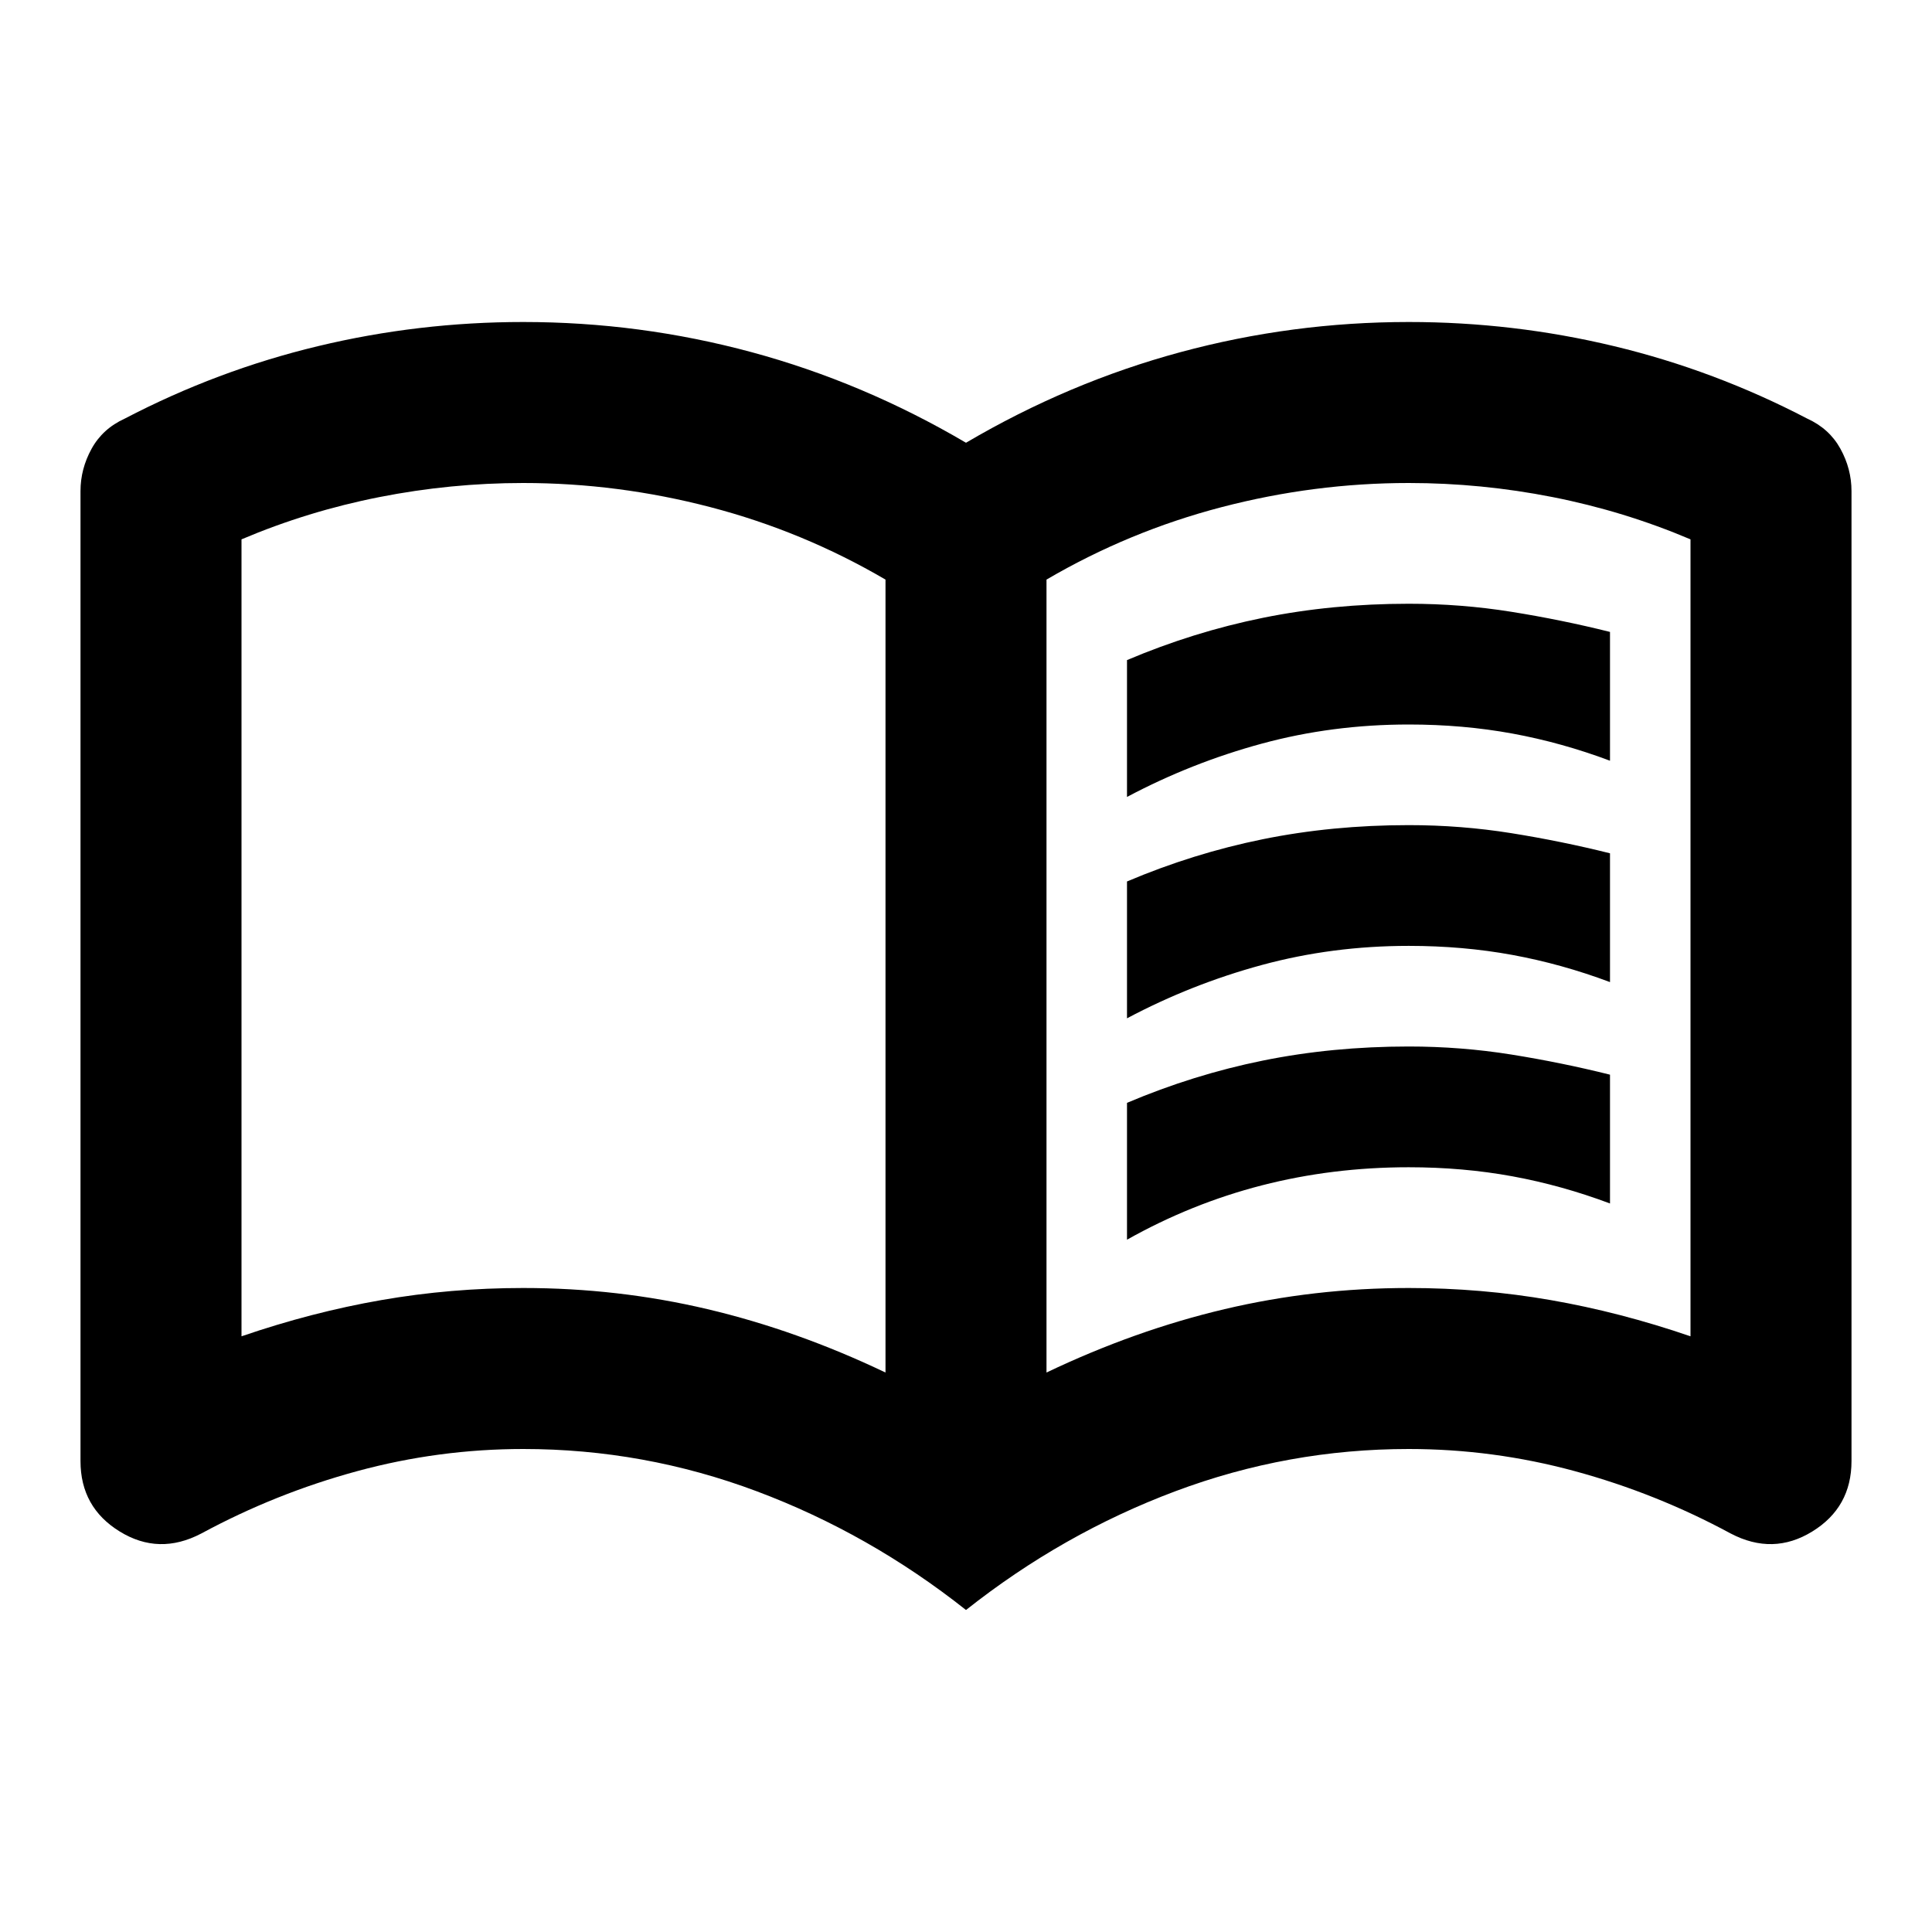
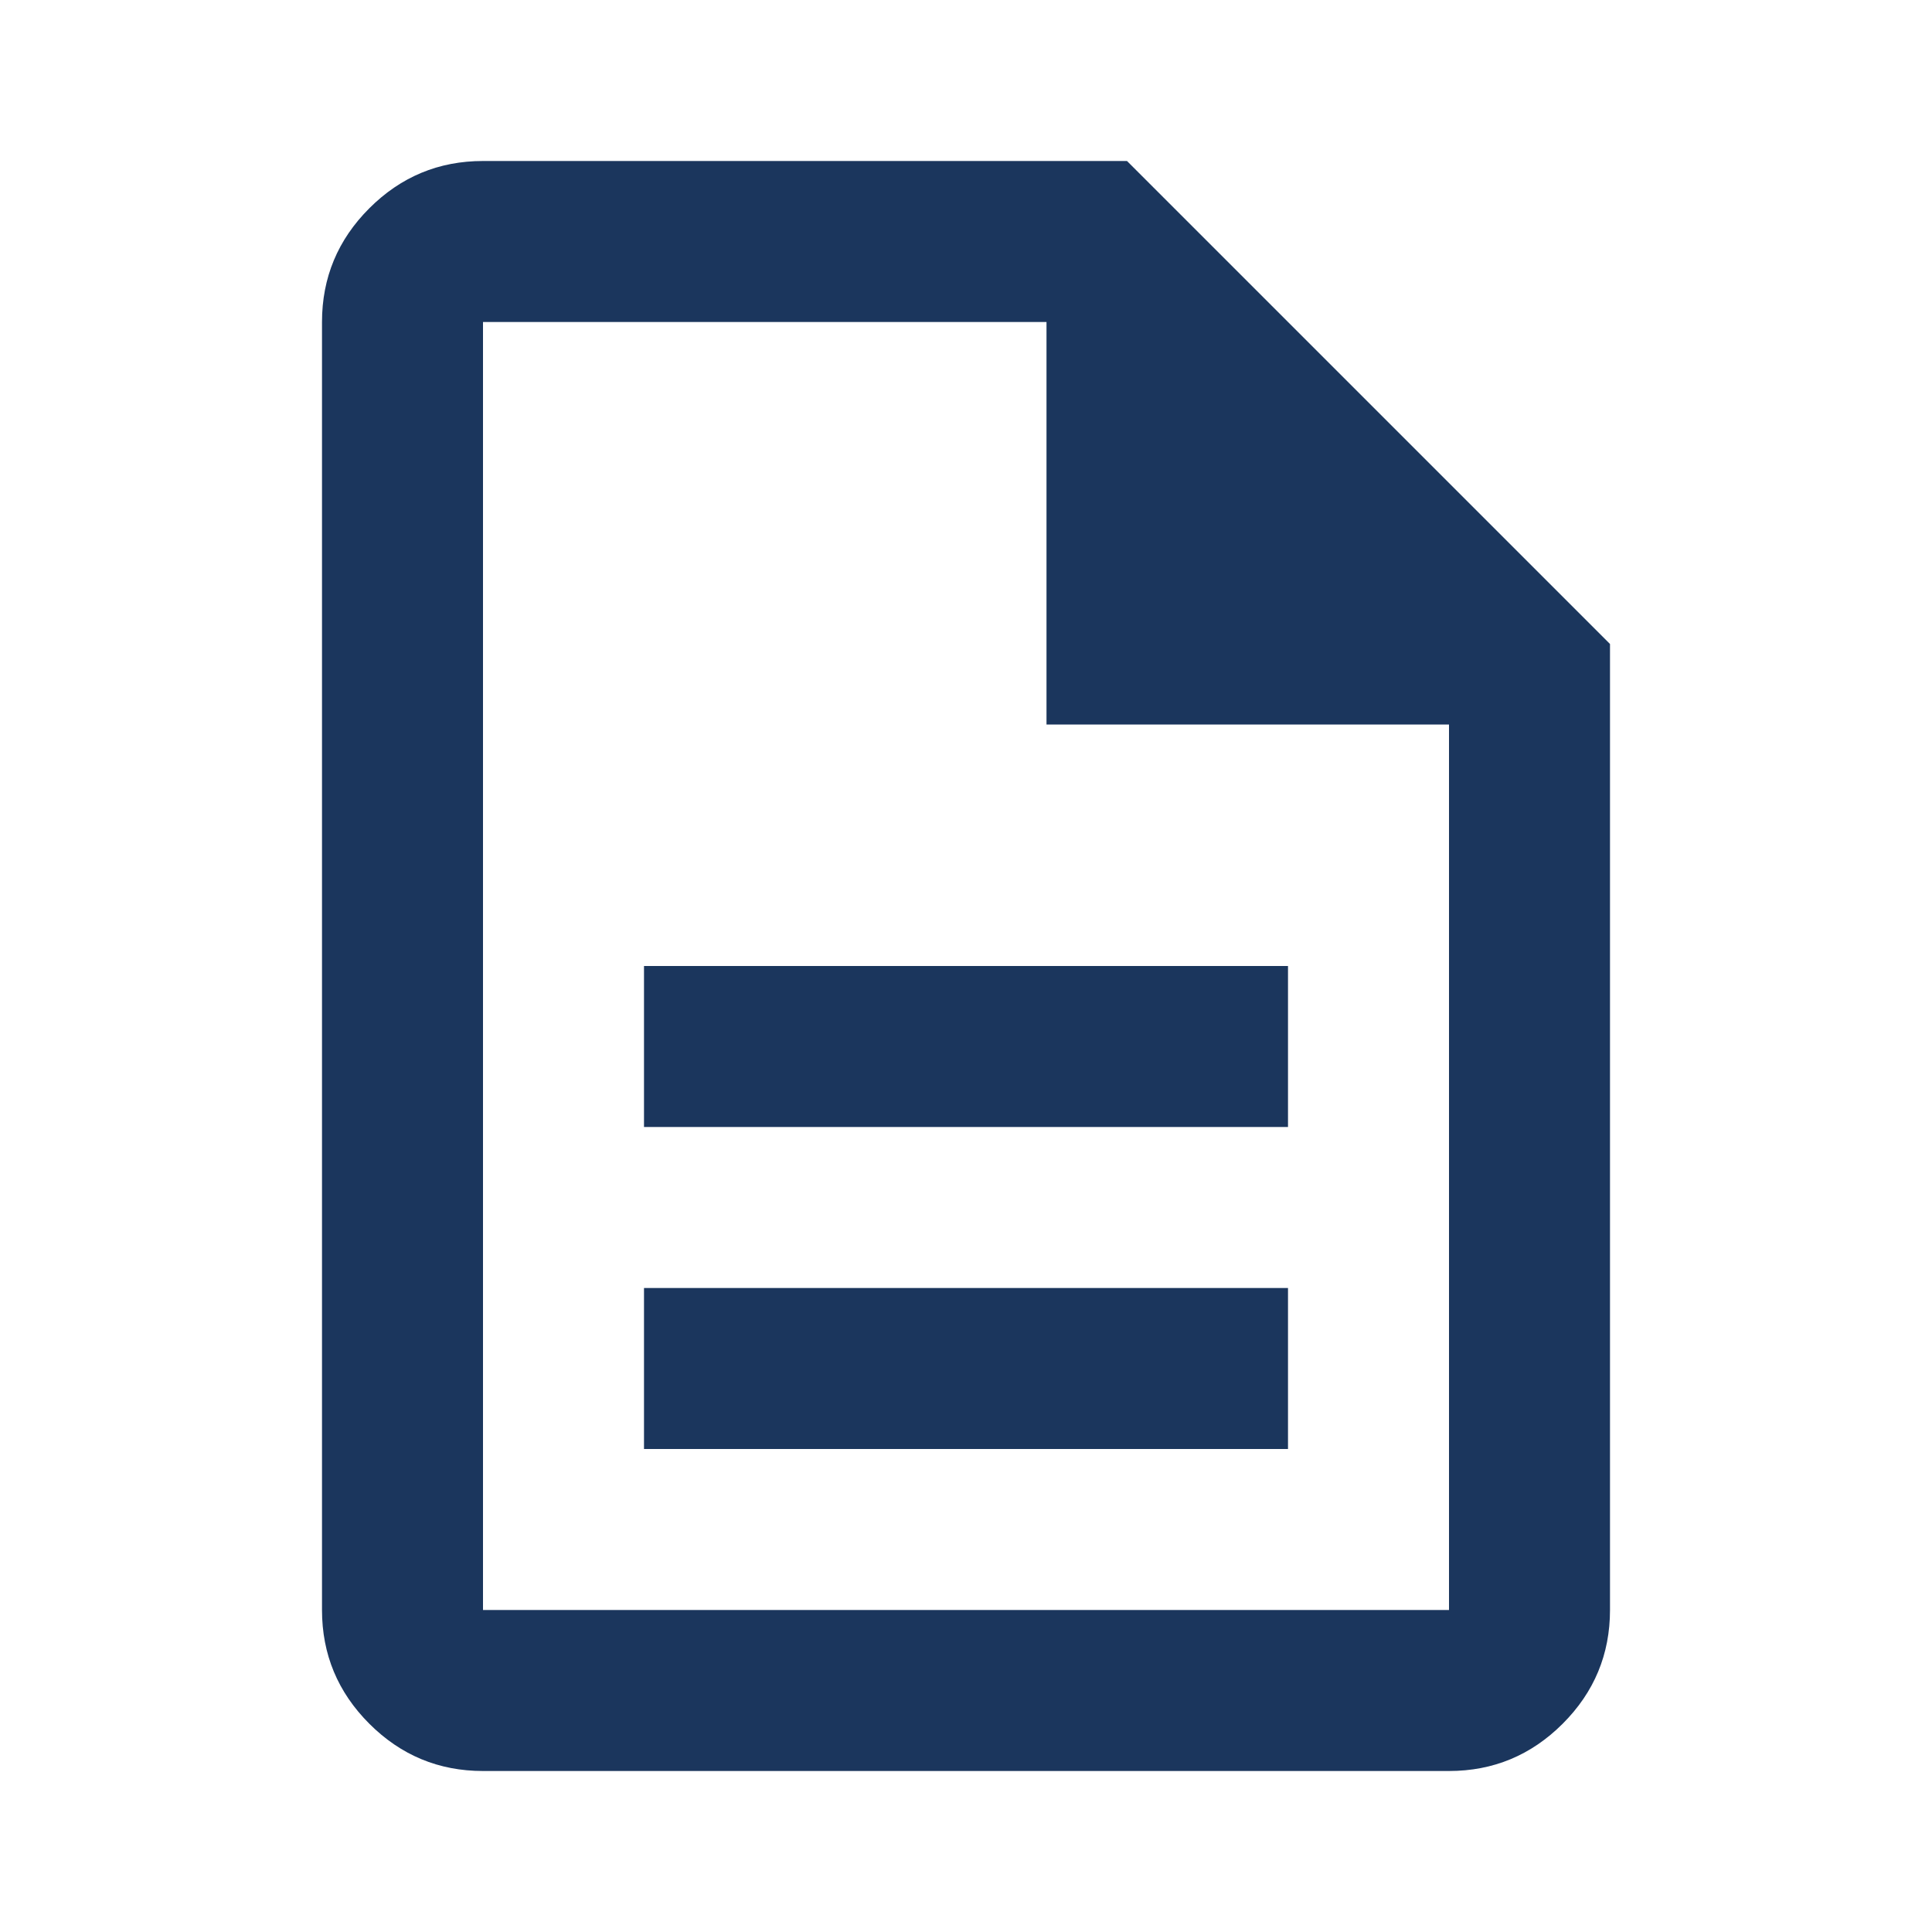
- <svg xmlns="http://www.w3.org/2000/svg" height="24px" viewBox="0 -960 960 960" width="24px" fill="#000000">
-   <path d="M560-564v-68q33-14 67.5-21t72.5-7q26 0 51 4t49 10v64q-24-9-48.5-13.5T700-600q-38 0-73 9.5T560-564Zm0 220v-68q33-14 67.5-21t72.5-7q26 0 51 4t49 10v64q-24-9-48.5-13.5T700-380q-38 0-73 9t-67 27Zm0-110v-68q33-14 67.5-21t72.5-7q26 0 51 4t49 10v64q-24-9-48.5-13.5T700-490q-38 0-73 9.5T560-454ZM260-320q47 0 91.5 10.5T440-278v-394q-41-24-87-36t-93-12q-36 0-71.5 7T120-692v396q35-12 69.5-18t70.5-6Zm260 42q44-21 88.5-31.5T700-320q36 0 70.5 6t69.5 18v-396q-33-14-68.5-21t-71.5-7q-47 0-93 12t-87 36v394Zm-40 118q-48-38-104-59t-116-21q-42 0-82.5 11T100-198q-21 11-40.5-1T40-234v-482q0-11 5.5-21T62-752q46-24 96-36t102-12q58 0 113.5 15T480-740q51-30 106.5-45T700-800q52 0 102 12t96 36q11 5 16.5 15t5.5 21v482q0 23-19.5 35t-40.5 1q-37-20-77.5-31T700-240q-60 0-116 21t-104 59ZM280-494Z" />
+ <svg xmlns="http://www.w3.org/2000/svg" height="24px" viewBox="0 -960 960 960" width="24px" fill="#1B365D">
+   <path d="M320-240h320v-80H320v80Zm0-160h320v-80H320v80ZM240-80q-33 0-56.5-23.5T160-160v-640q0-33 23.5-56.5T240-880h320l240 240v480q0 33-23.5 56.5T720-80H240Zm280-520v-200H240v640h480v-440H520ZM240-800v200-200 640-640Z" />
</svg>
